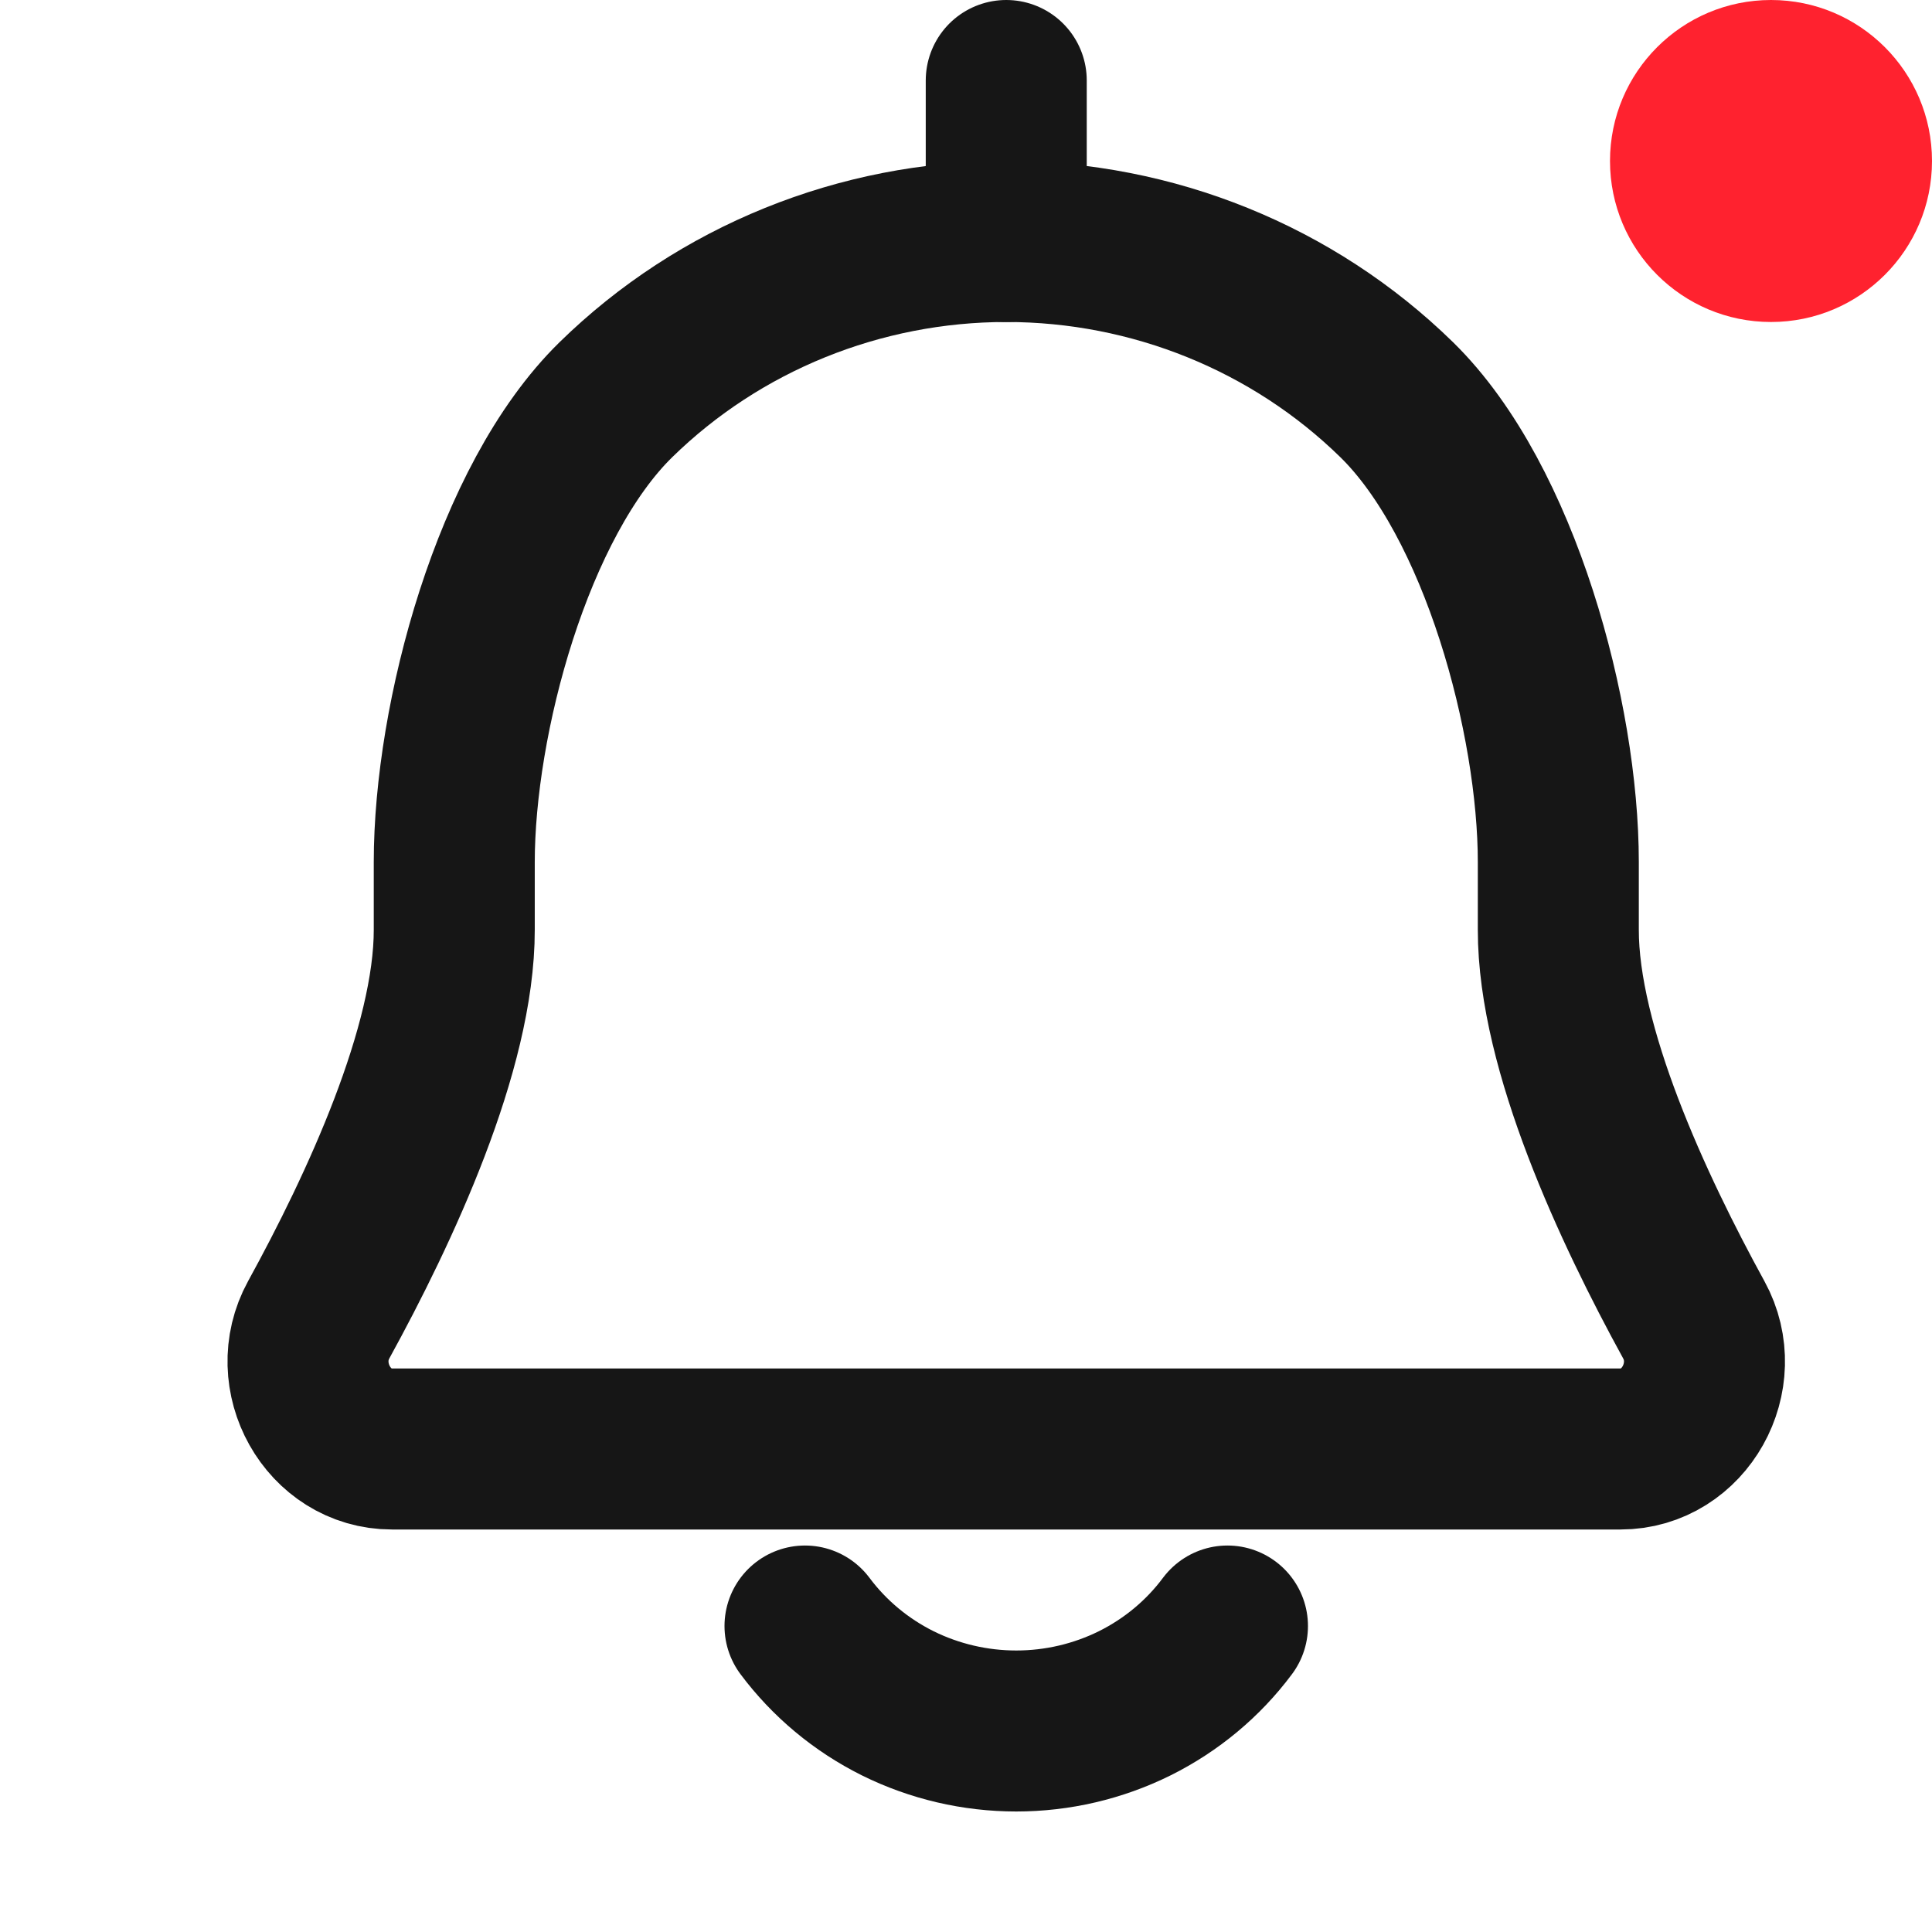
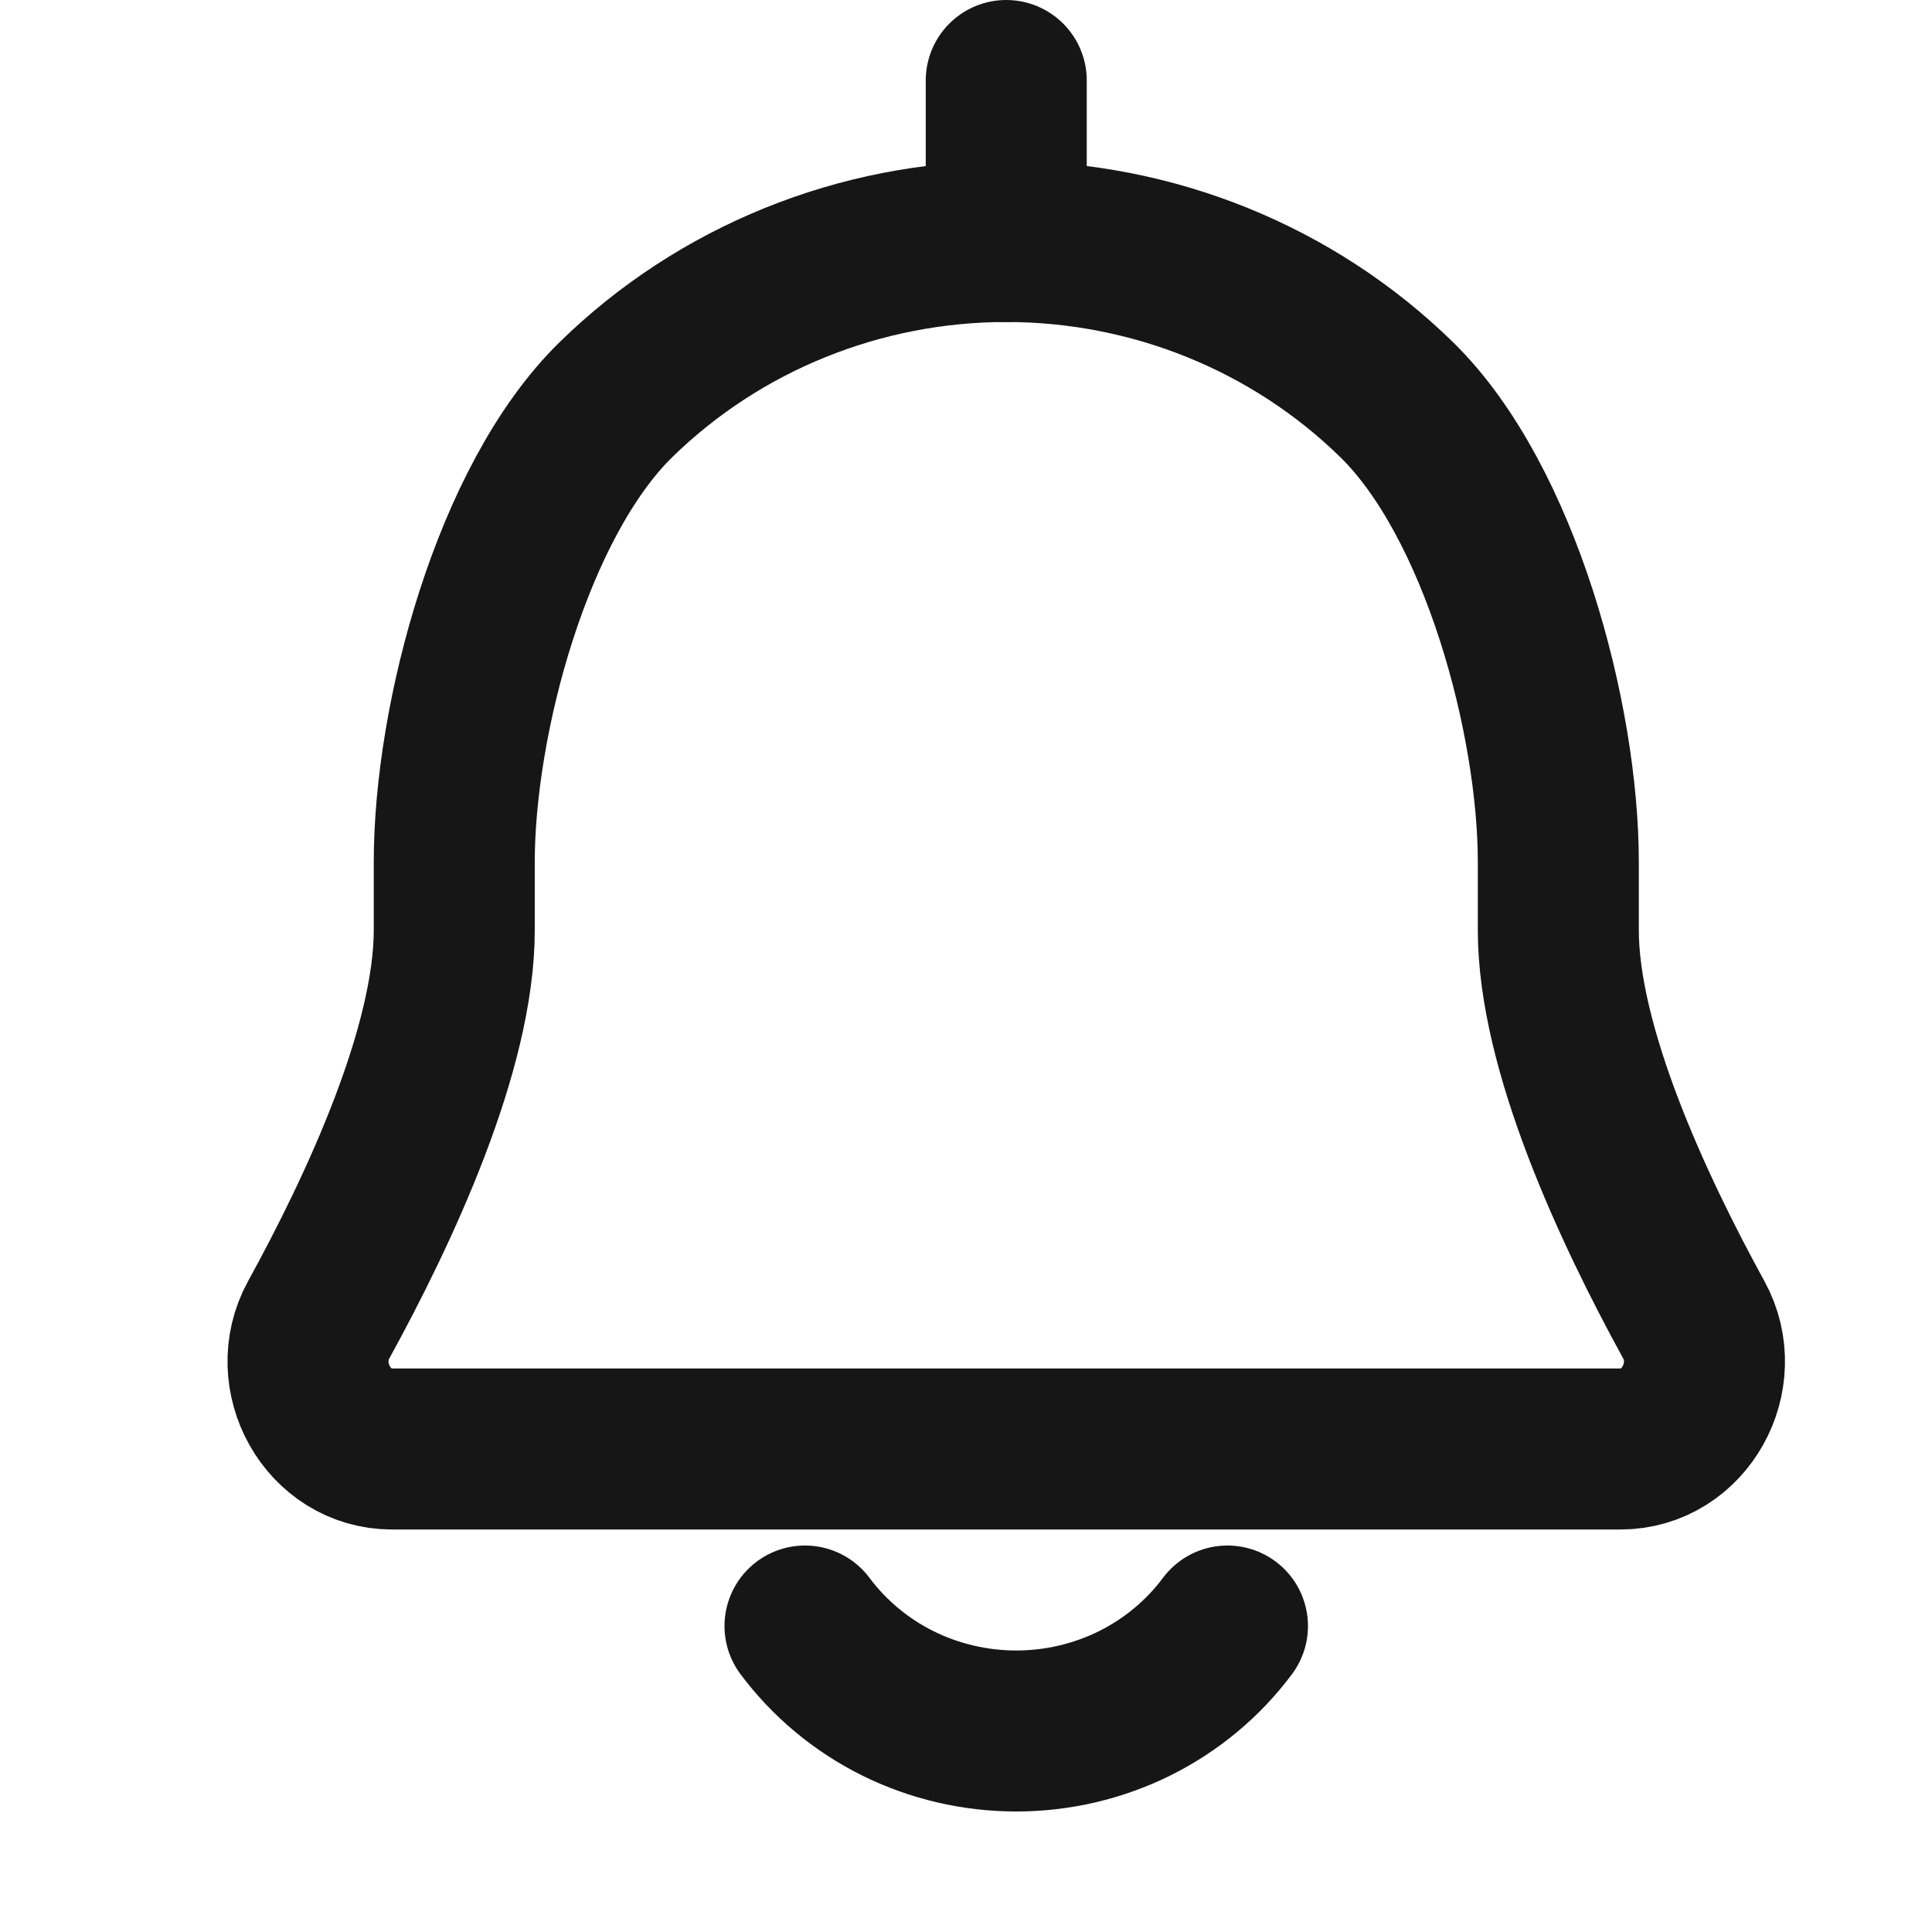
<svg xmlns="http://www.w3.org/2000/svg" width="24" height="24" viewBox="0 0 24 24" fill="none">
  <path d="M12.5 1V3" stroke="#161616" stroke-width="2" stroke-linecap="round" stroke-linejoin="round" />
  <path d="M15.248 20.199C14.947 20.603 14.552 20.932 14.096 21.159C13.64 21.385 13.136 21.503 12.624 21.503C12.113 21.503 11.608 21.385 11.152 21.159C10.696 20.932 10.302 20.603 10 20.199" stroke="#161616" stroke-width="2" stroke-linecap="round" stroke-linejoin="round" />
  <path d="M15.5 18H20.13C20.929 18 21.426 17.096 21.041 16.395C20.285 15.017 19.356 13.024 19.358 11.549V10.766V10.71C19.358 8.93 18.636 6.224 17.35 4.965C16.064 3.707 14.319 3 12.501 3C10.682 3 8.937 3.707 7.651 4.965C6.365 6.224 5.643 8.93 5.643 10.71V11.549C5.645 13.024 4.716 15.017 3.959 16.395C3.574 17.096 4.071 18 4.87 18H9.5M15.5 18H9.5Z" stroke="#161616" stroke-width="2" stroke-linecap="round" stroke-linejoin="round" />
-   <circle cx="22" cy="2" r="2" fill="#FF222F" />
</svg>
